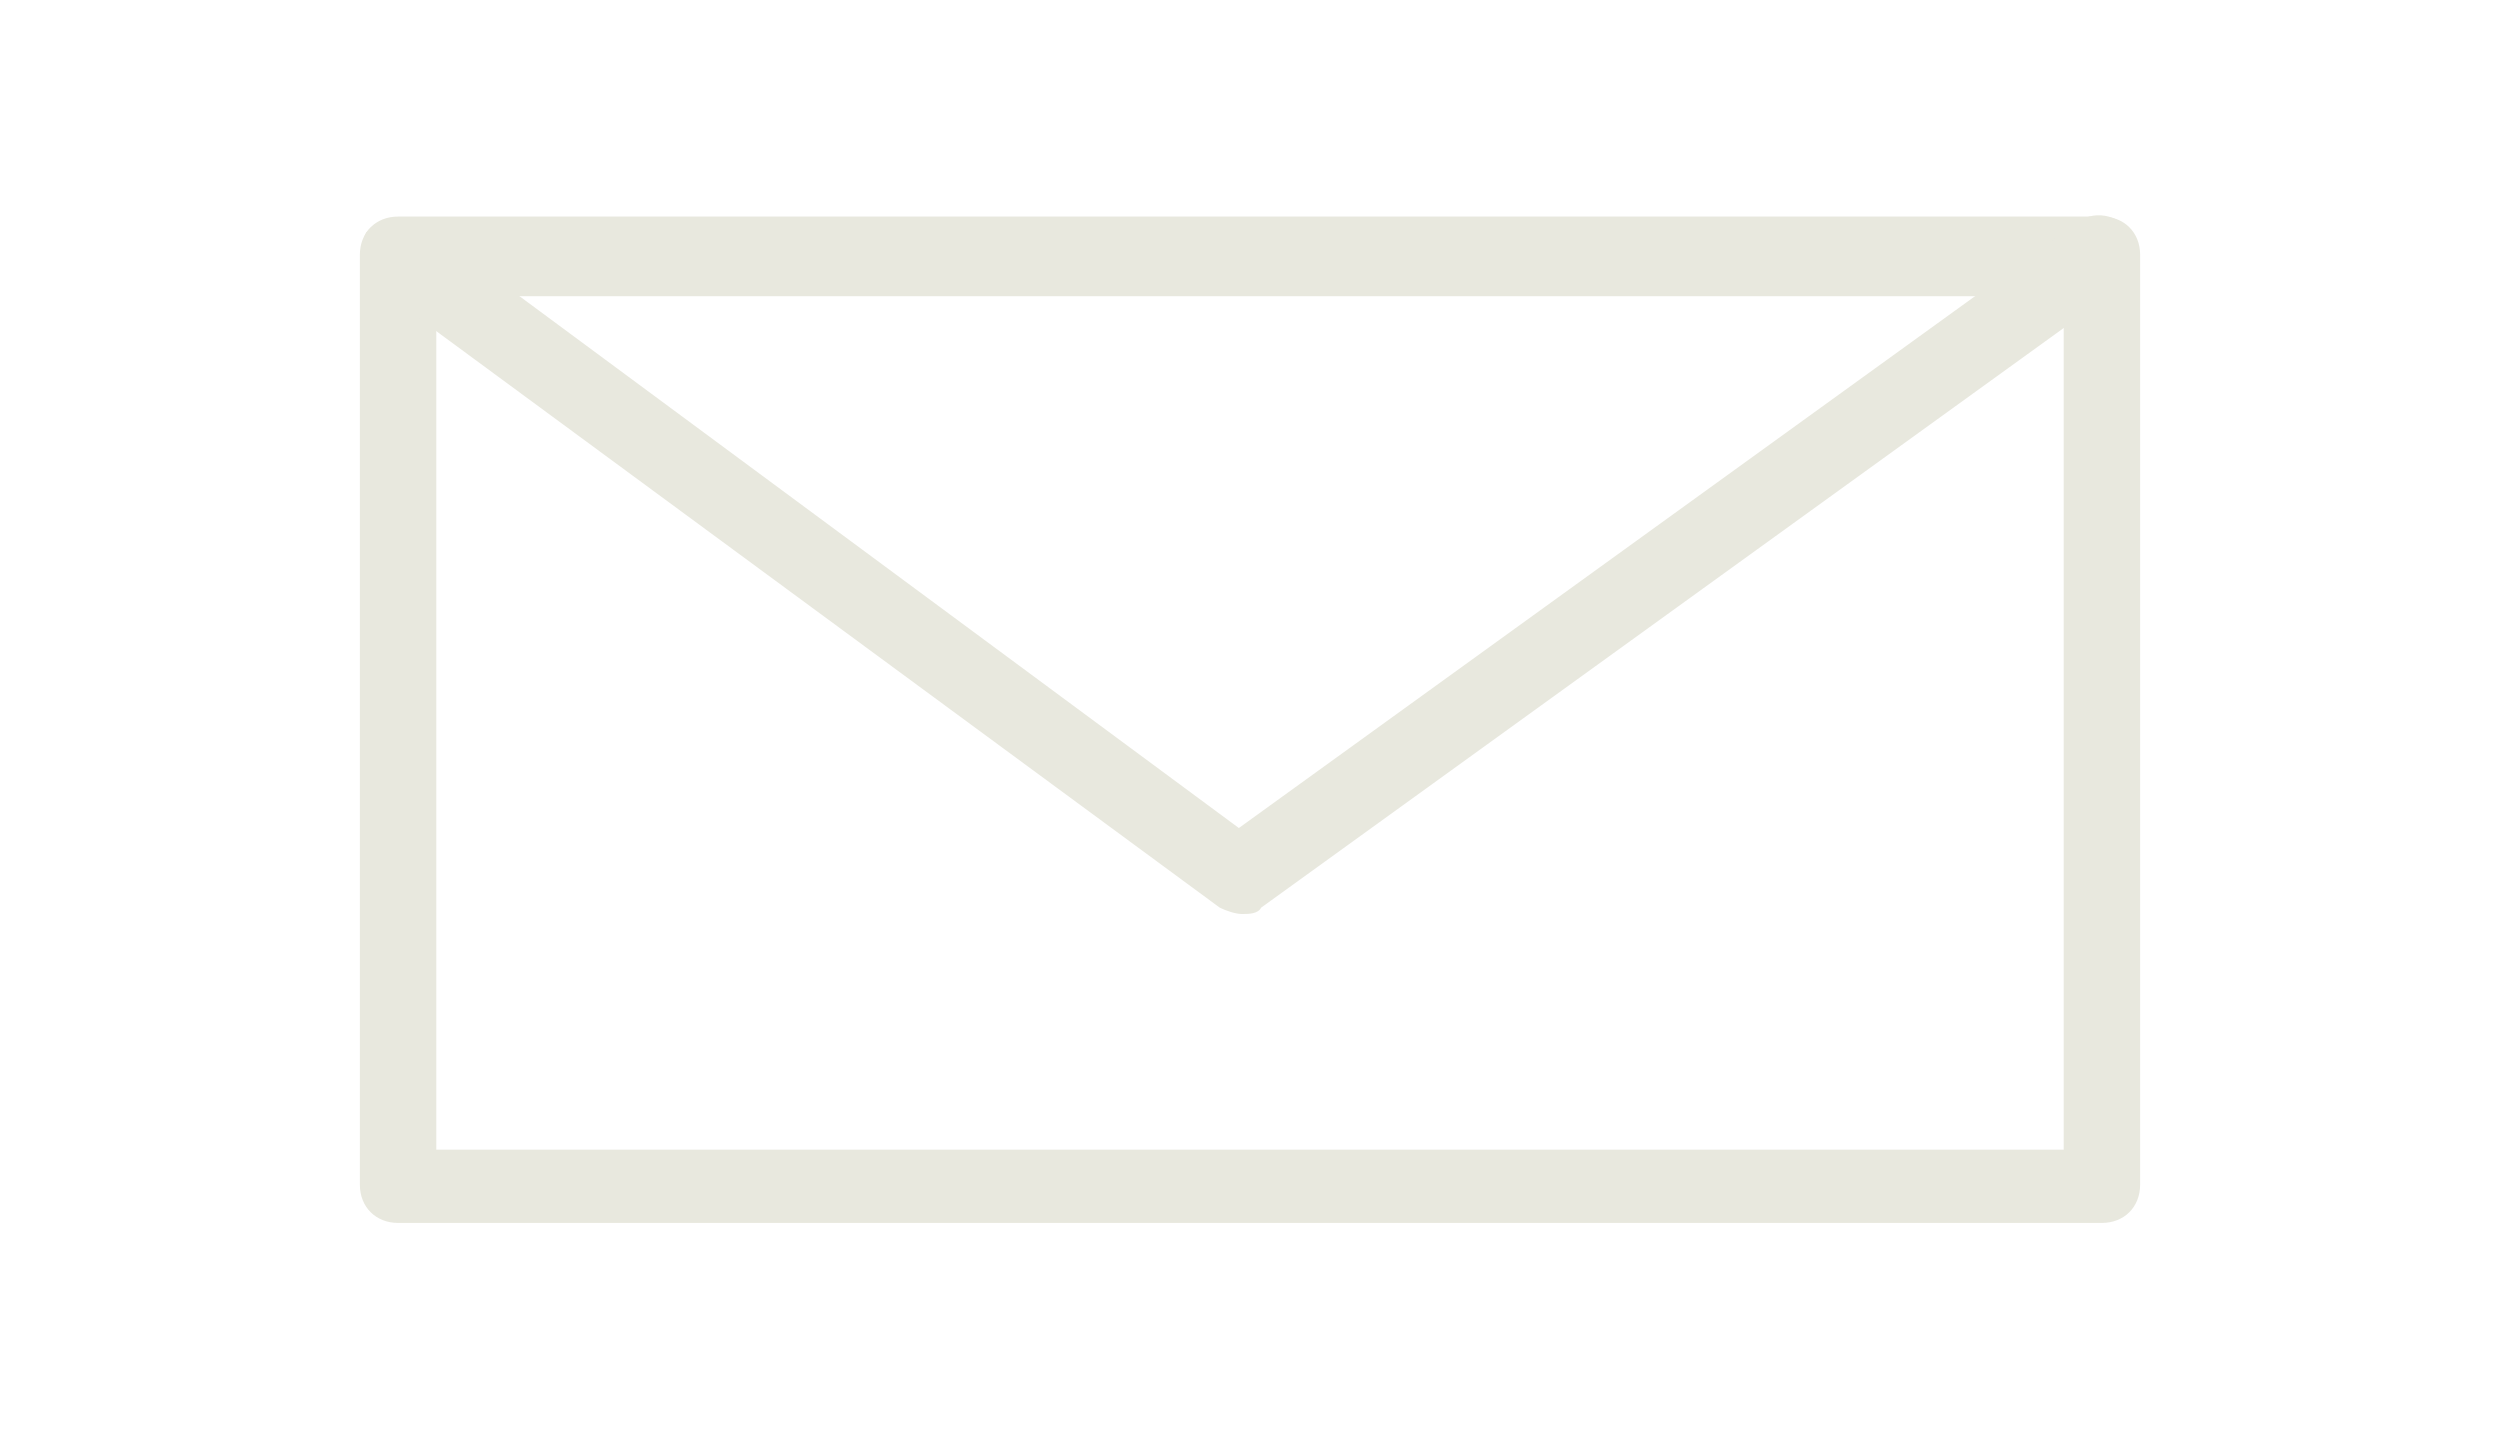
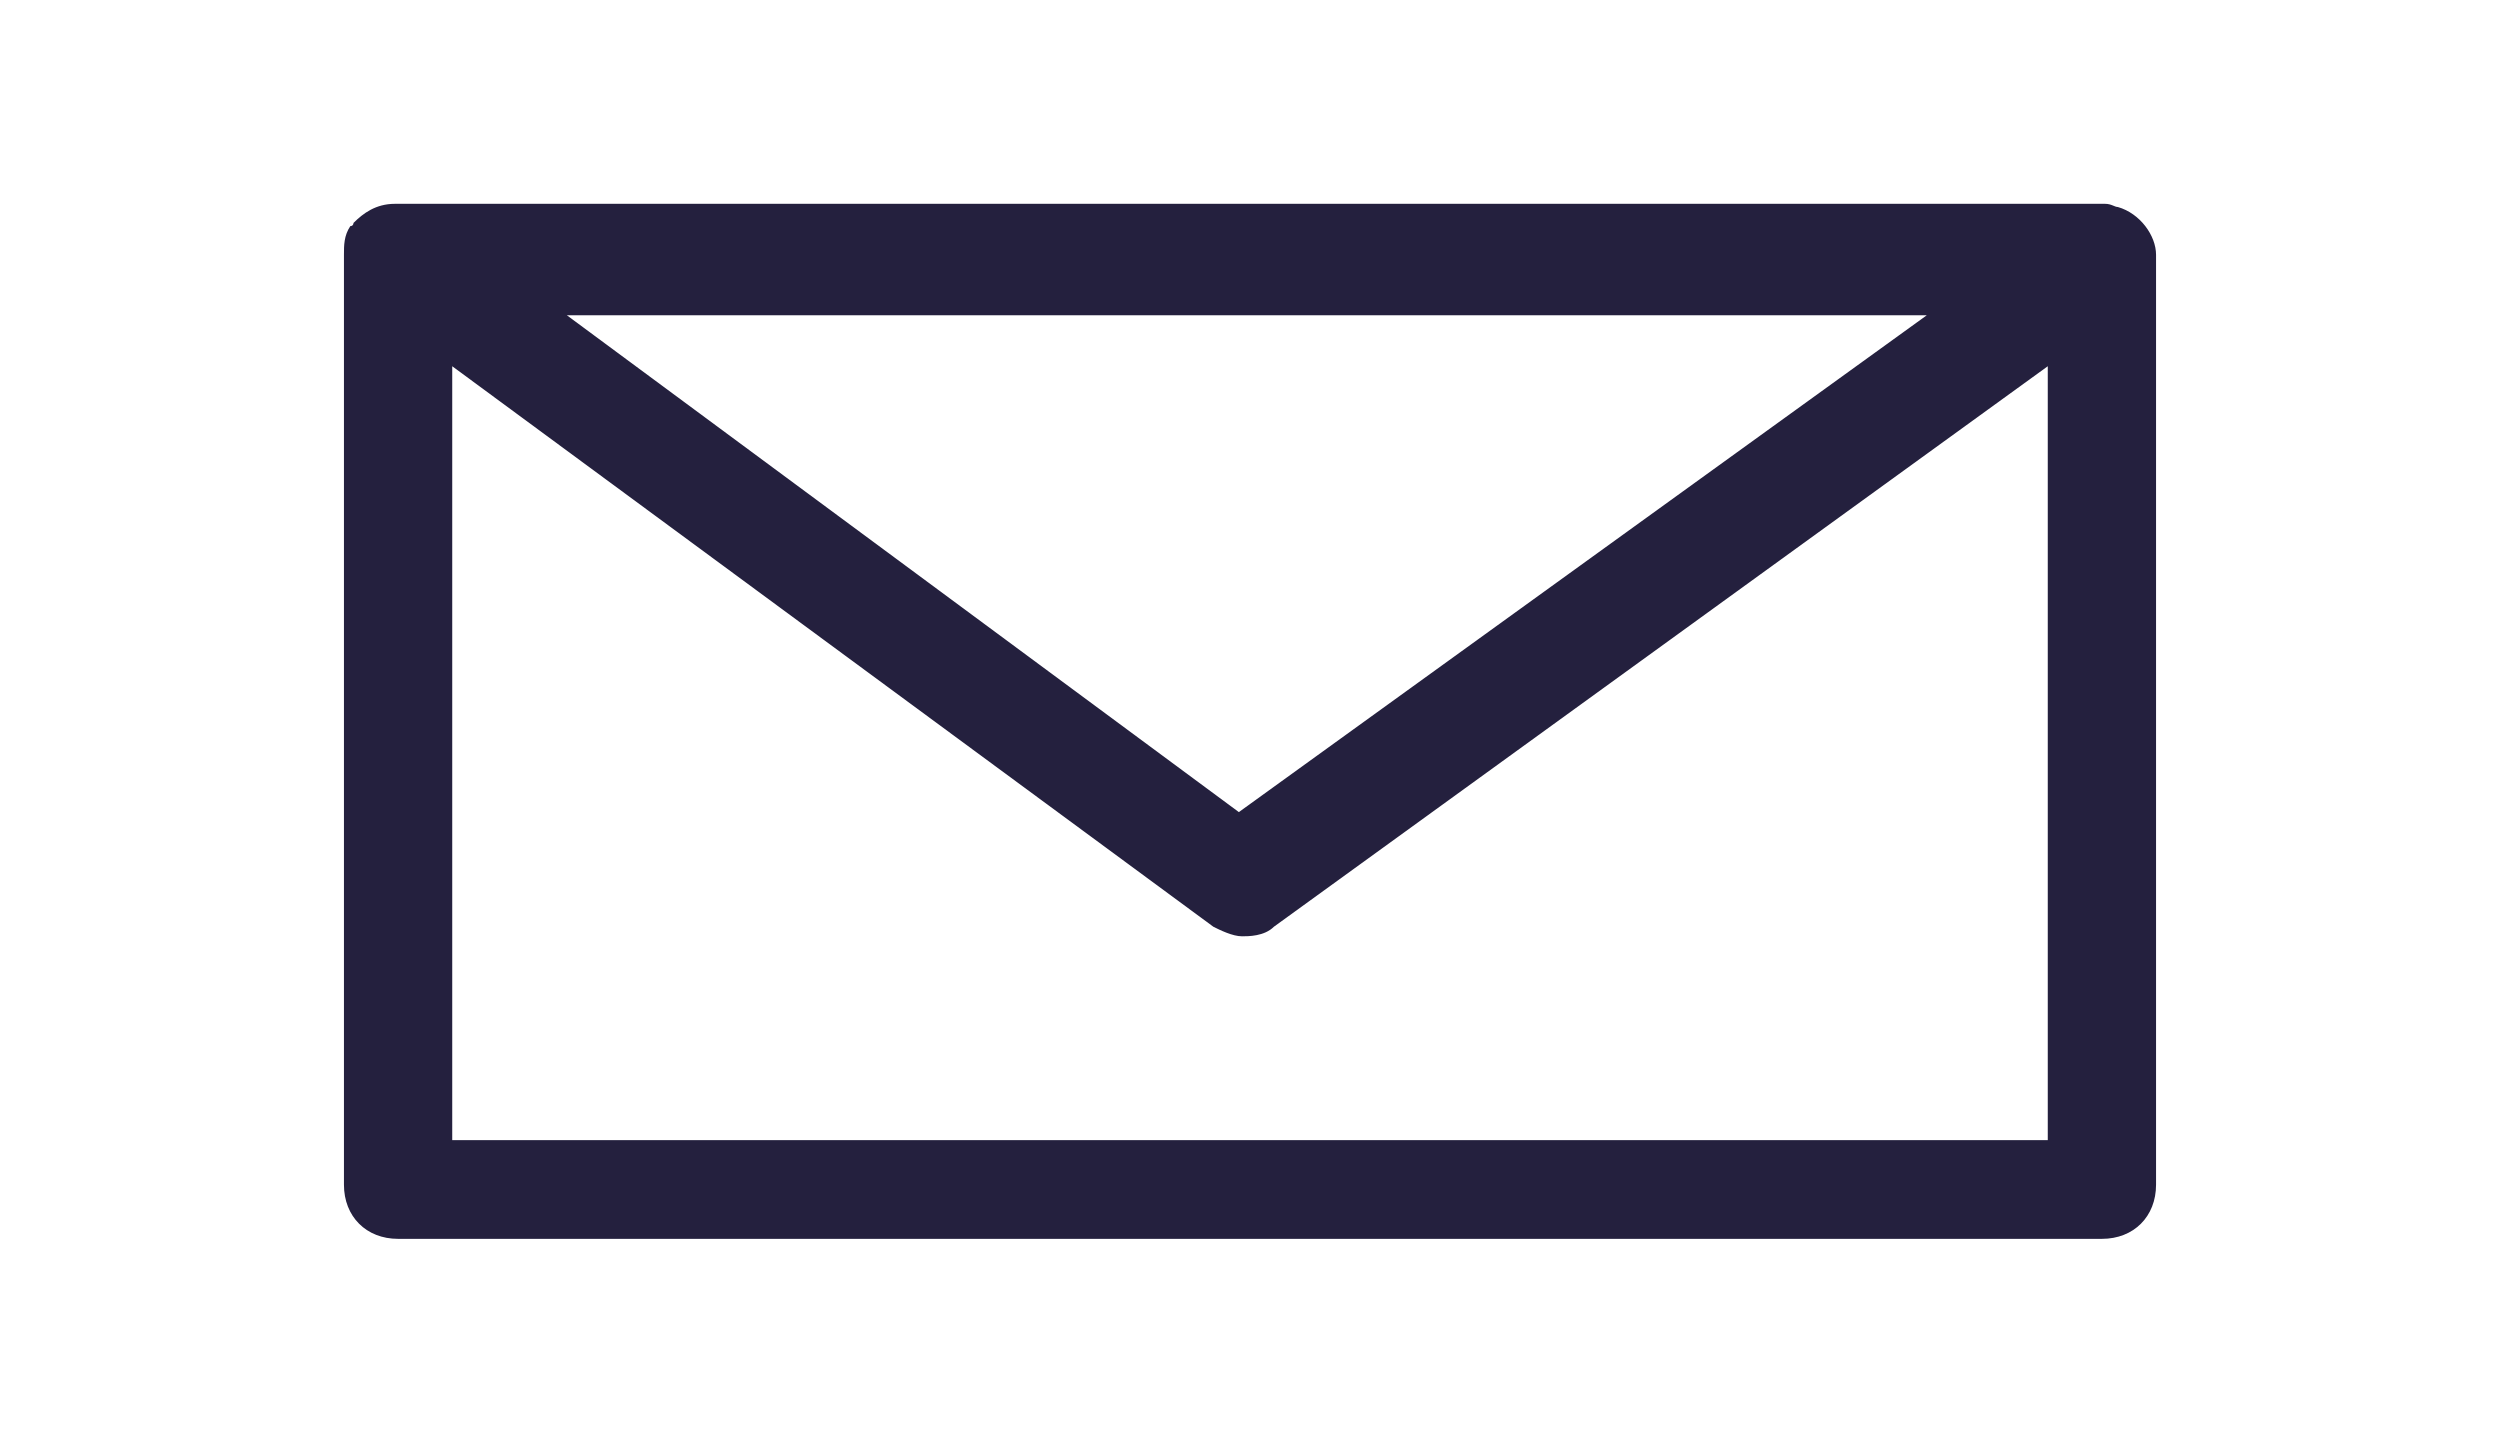
- <svg xmlns="http://www.w3.org/2000/svg" version="1.1" id="Layer_1" x="0px" y="0px" viewBox="-266 374.8 78.5 45.2" style="enable-background:new -266 374.8 78.5 45.2;" xml:space="preserve">
+ <svg xmlns="http://www.w3.org/2000/svg" version="1.1" id="Layer_1" x="0px" y="0px" viewBox="-176 122.8 78.5 45.2" style="enable-background:new -176 122.8 78.5 45.2;" xml:space="preserve">
  <style type="text/css">
- 	.st0{fill:#E8E8DE;}
+ 	.st0{fill:#24203E;}
</style>
-   <g>
-     <path class="st0" d="M-200,413.2h-53.5c-0.7,0-1.2-0.5-1.2-1.2v-29.2c0-0.7,0.5-1.2,1.2-1.2h53.5c0.7,0,1.2,0.5,1.2,1.2V412   C-198.8,412.7-199.3,413.2-200,413.2z M-252.3,410.9h51.1v-26.8h-51.1L-252.3,410.9L-252.3,410.9z" />
-   </g>
-   <g>
-     <path class="st0" d="M-227,403.5c-0.2,0-0.5-0.1-0.7-0.2l-26.5-19.5c-0.5-0.4-0.6-1.1-0.3-1.7c0.4-0.5,1.1-0.6,1.7-0.3l25.7,19   l26.3-19c0.5-0.4,1.3-0.3,1.7,0.3c0.4,0.5,0.3,1.3-0.3,1.7l-27,19.5C-226.5,403.5-226.8,403.5-227,403.5z" />
-   </g>
+   <path class="st0" d="M-109.5,129.3c-0.1,0-0.2-0.1-0.4-0.1c-0.2,0-0.4,0-0.6,0h-53.1c-0.6,0-1,0.3-1.3,0.6c0,0,0,0,0,0  c0,0,0,0.1-0.1,0.1c0,0,0,0,0,0c-0.2,0.3-0.2,0.6-0.2,0.9v29.2c0,1,0.7,1.7,1.7,1.7h53.5c1,0,1.7-0.7,1.7-1.7v-29.2  C-108.3,130.2-108.8,129.5-109.5,129.3z M-161.8,134.3l23.9,17.6c0.2,0.1,0.6,0.3,0.9,0.3c0.2,0,0.7,0,1-0.3l24.3-17.6v24.3h-50.1  V134.3z M-137.1,148.3l-21.1-15.6h42.7L-137.1,148.3z" />
</svg>
